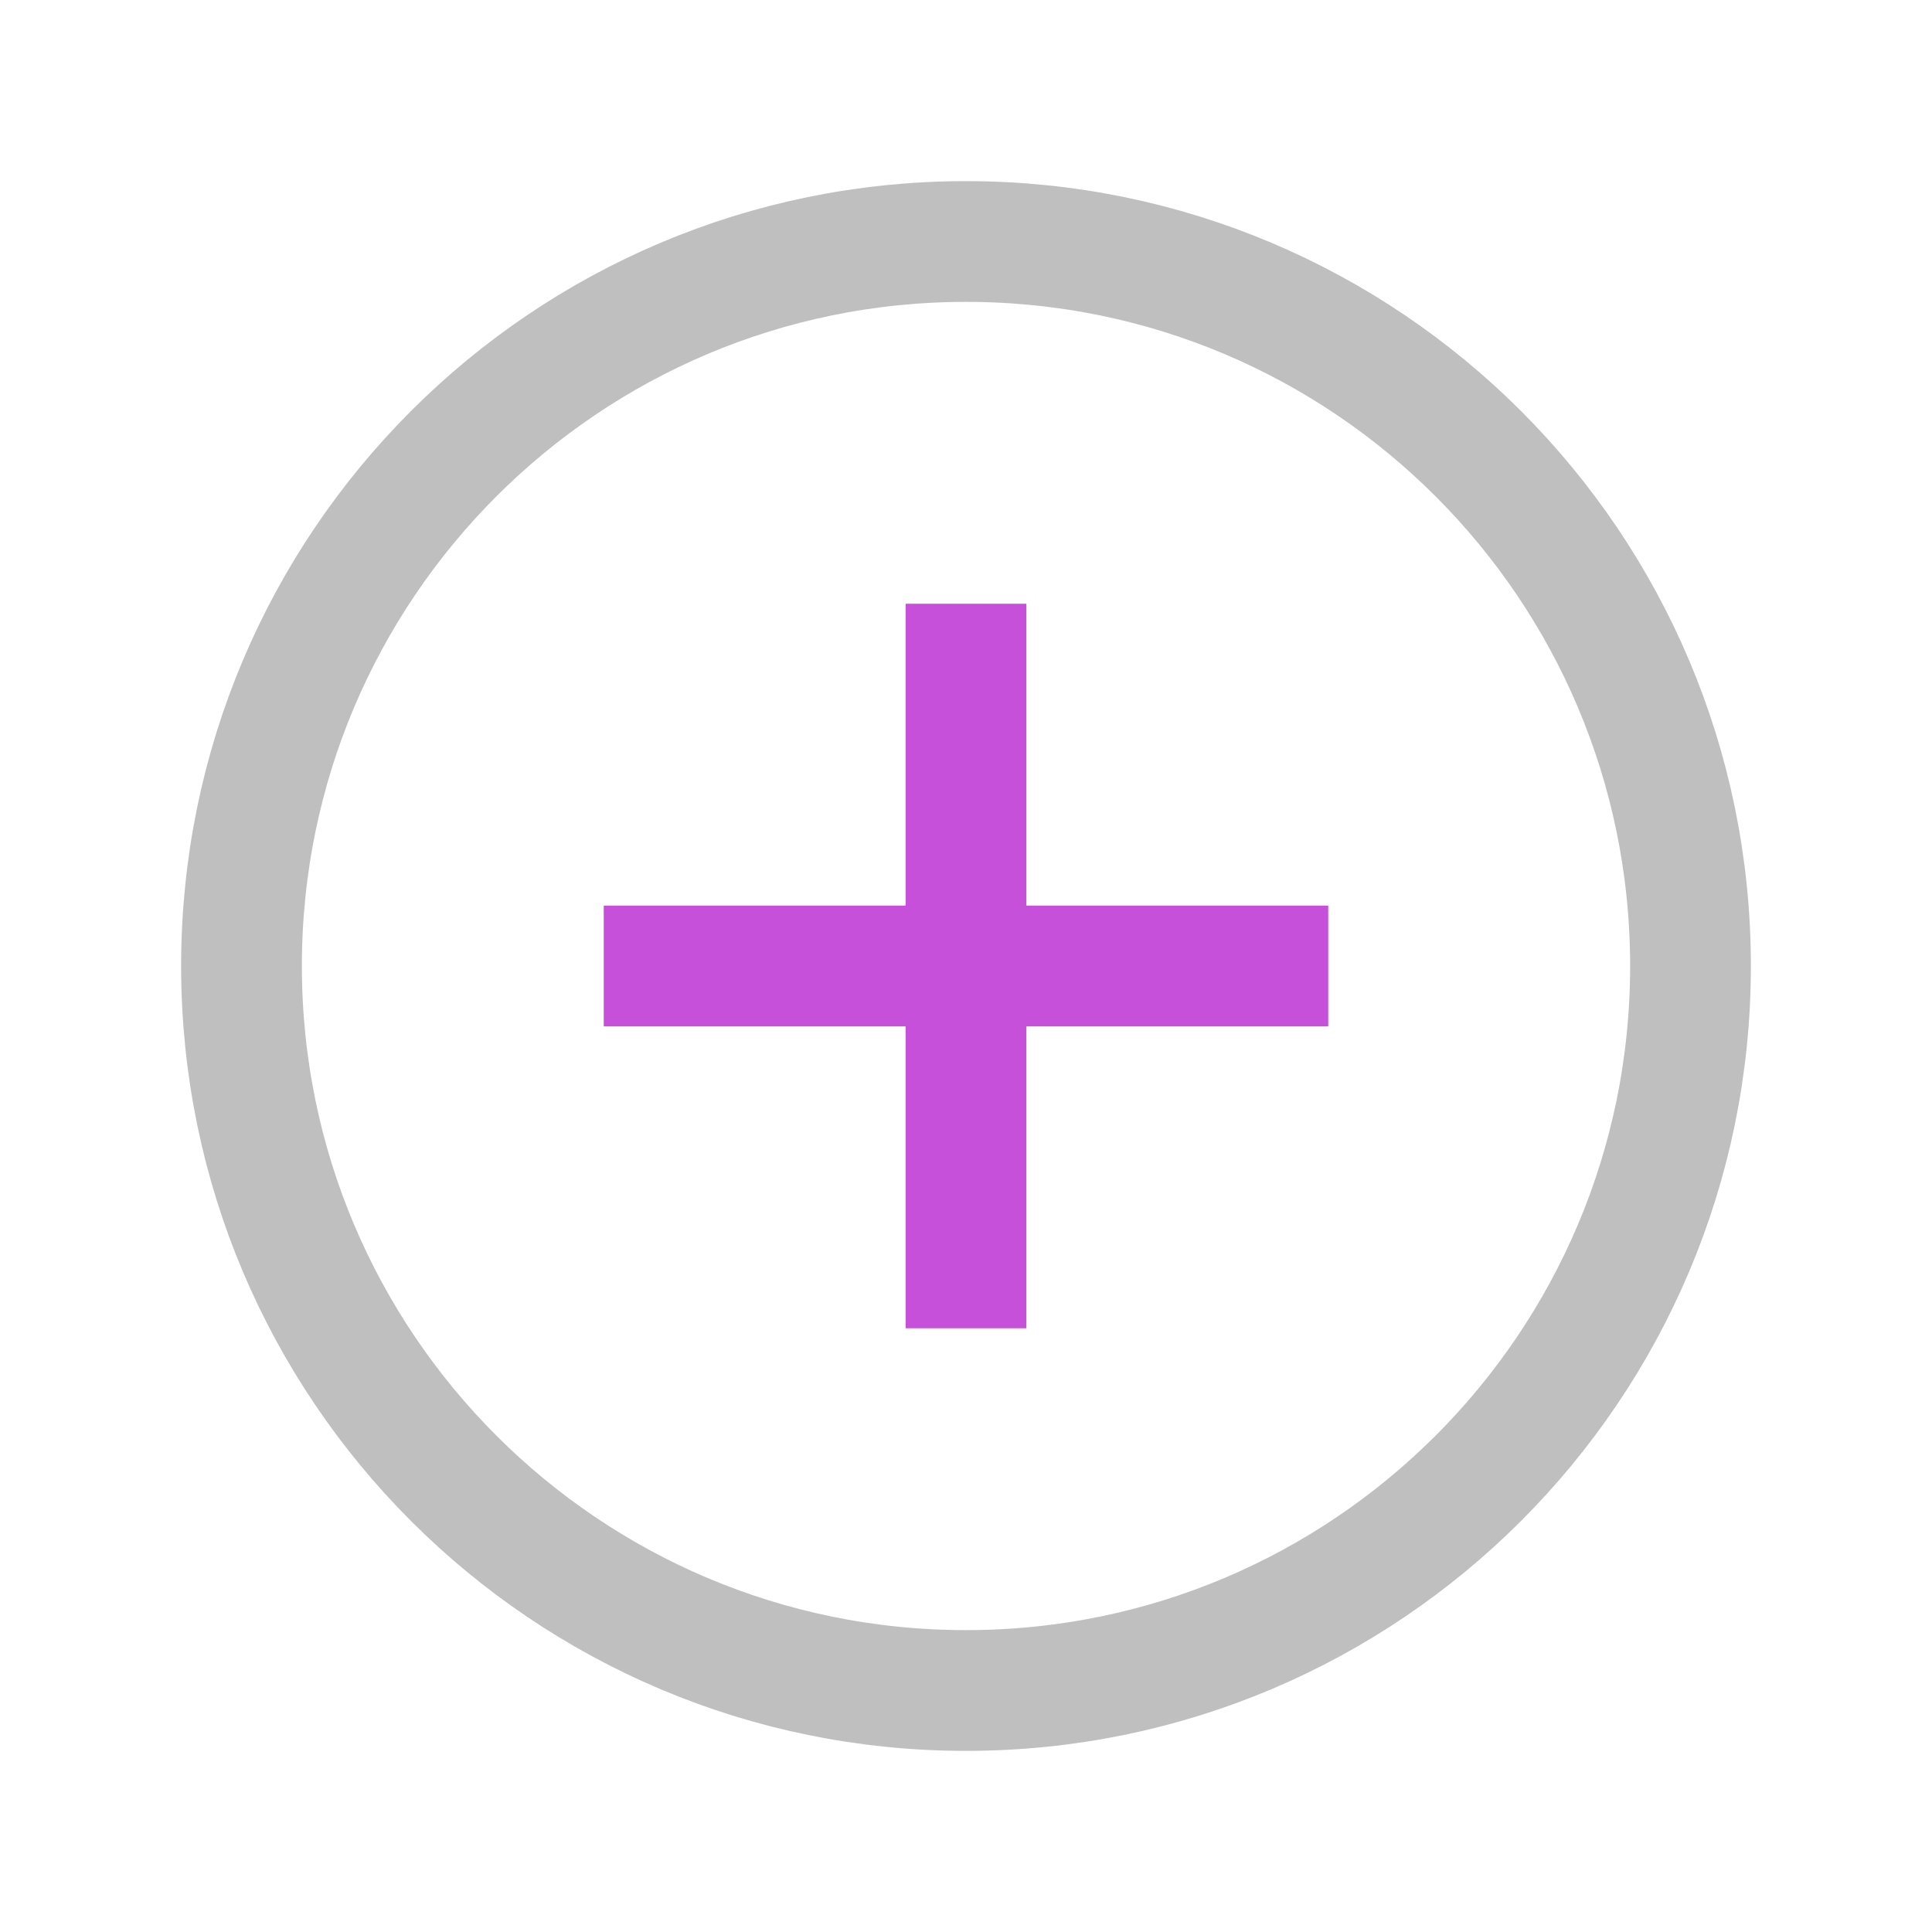
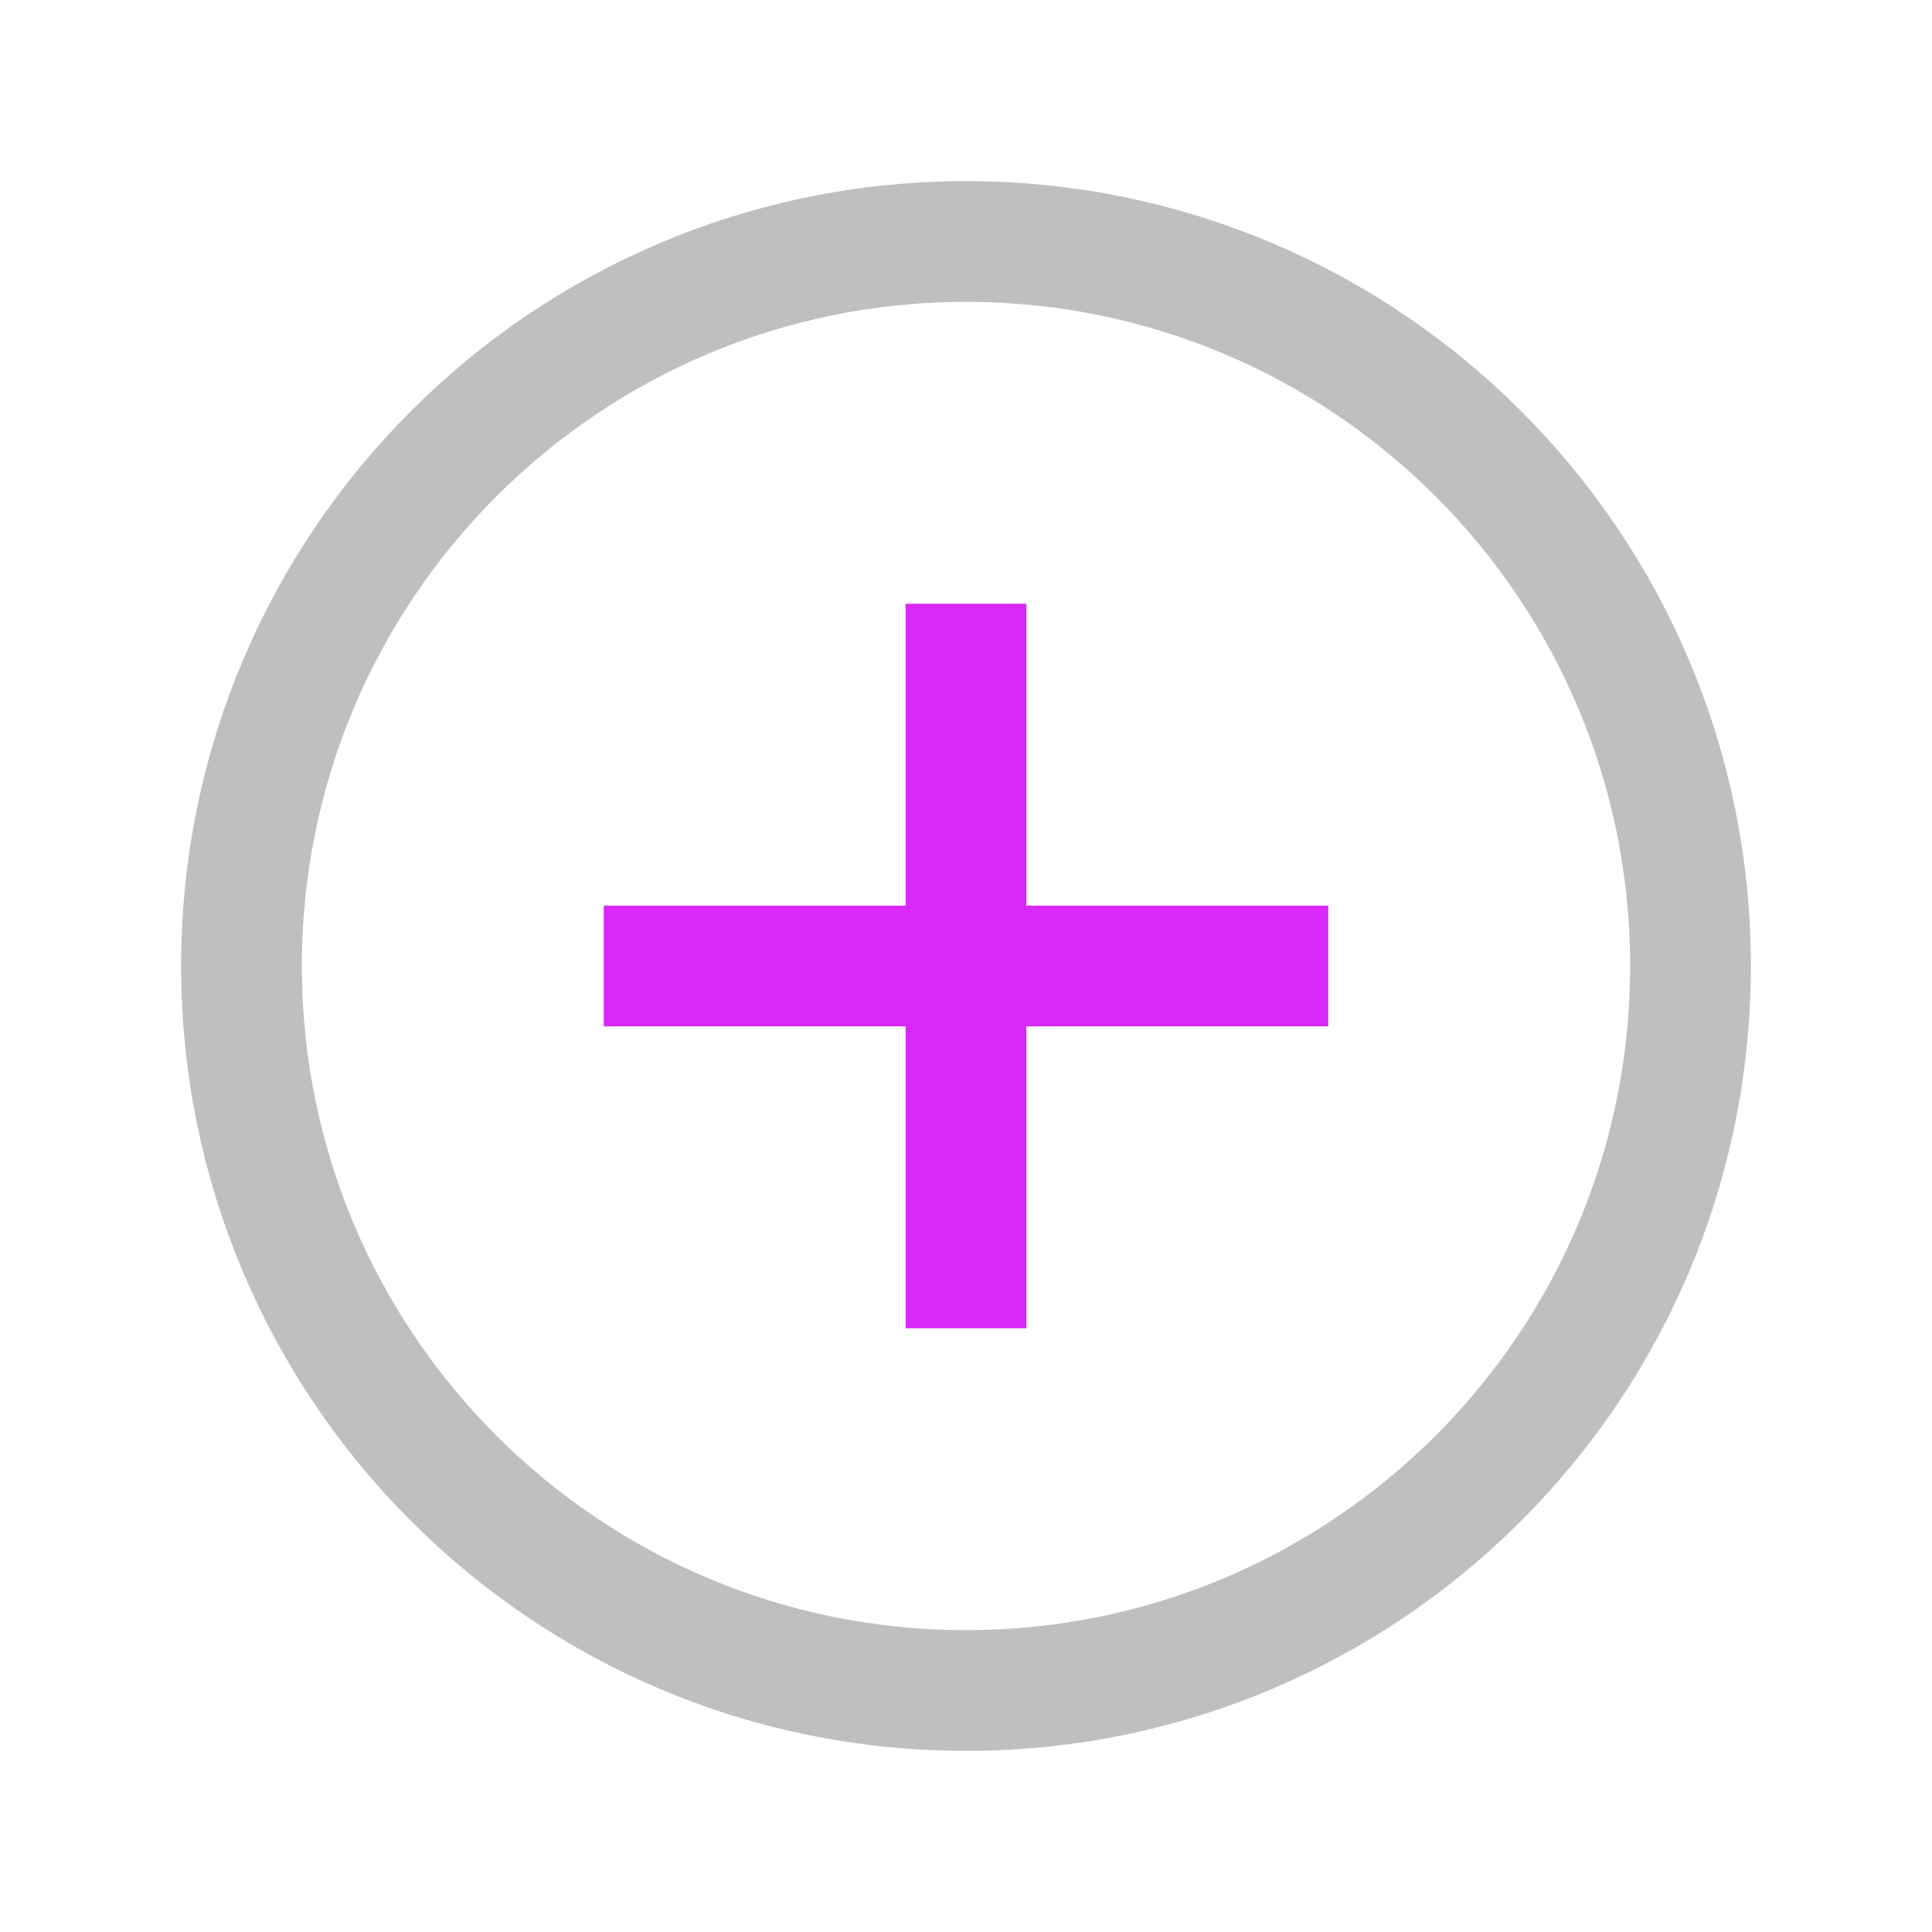
<svg xmlns="http://www.w3.org/2000/svg" width="24" height="24" viewBox="0 0 24 24" fill="none">
-   <path d="M16.5 12H12M12 16.5V12M7.5 12H12M12 7.5V12" stroke="#C650DA" stroke-width="1.5" />
+   <path d="M16.5 12H12M12 16.5V12M7.5 12H12M12 7.5V12" stroke="#d929f8" stroke-width="1.5" />
  <path d="M21 12C21 16.971 16.971 21 12 21C7.029 21 3 16.971 3 12C3 7.029 7.029 3 12 3C16.971 3 21 7.029 21 12Z" stroke="#BFBFBF" stroke-width="1.5" />
</svg>
